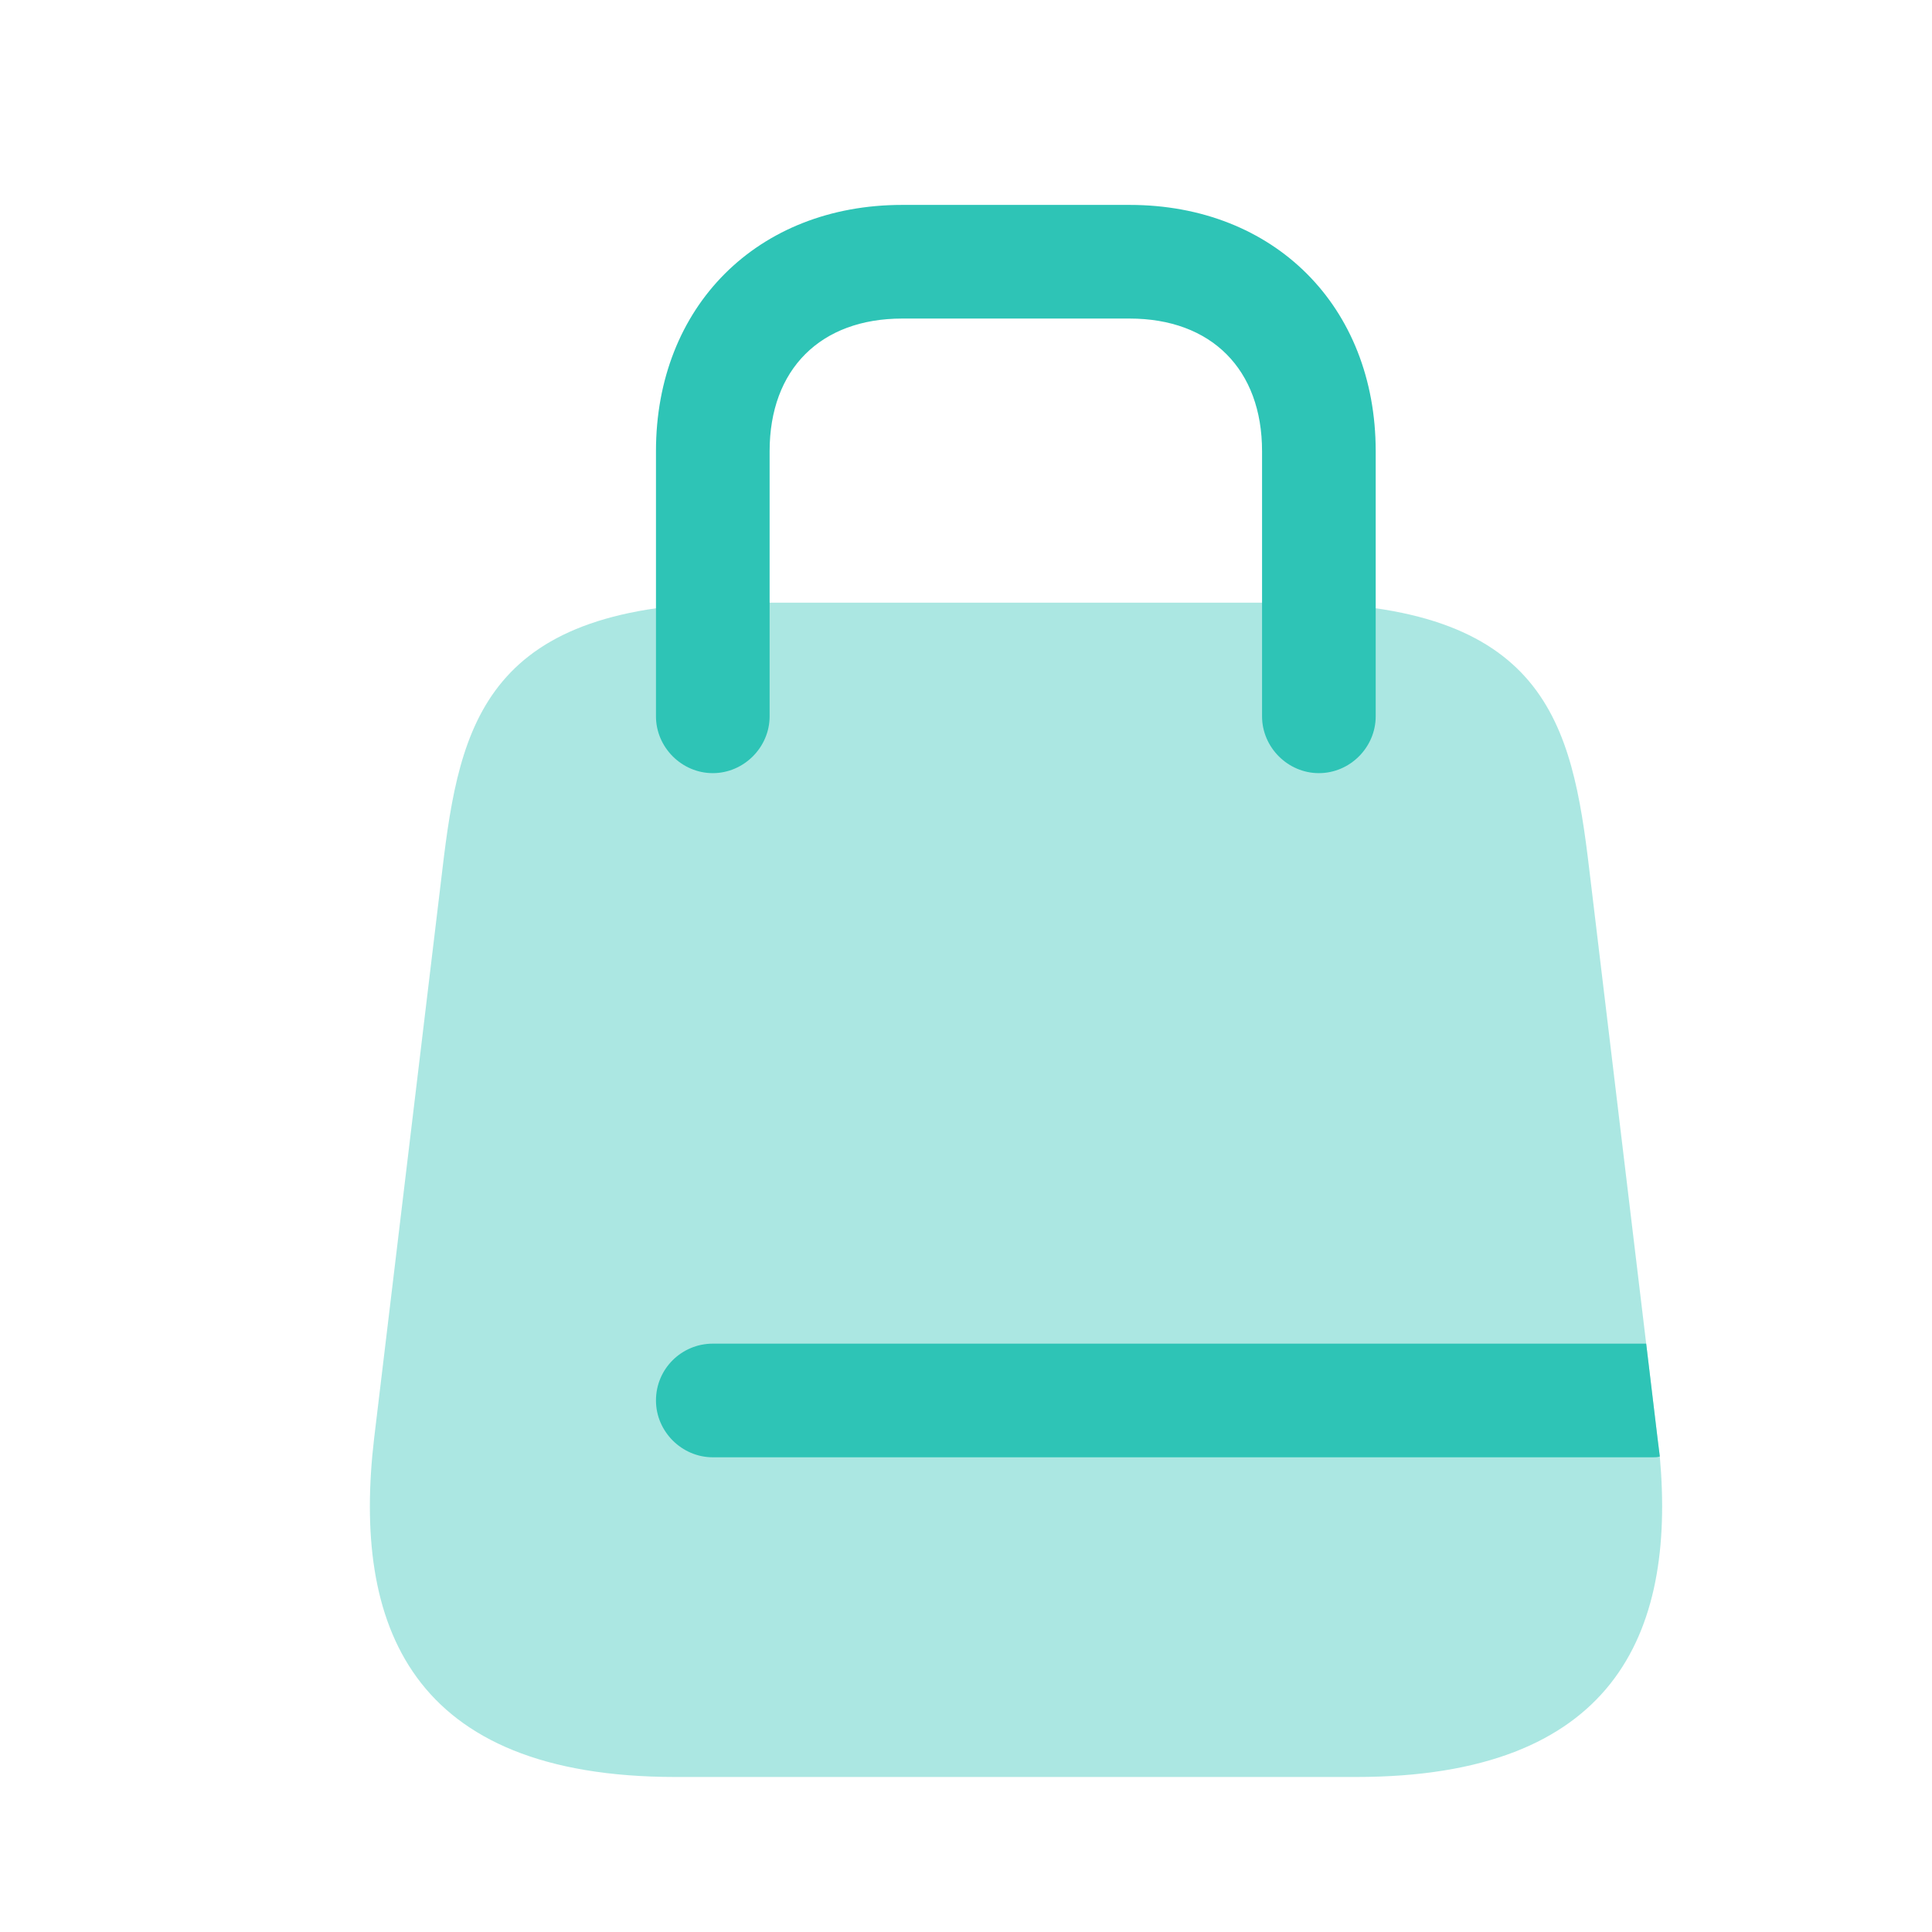
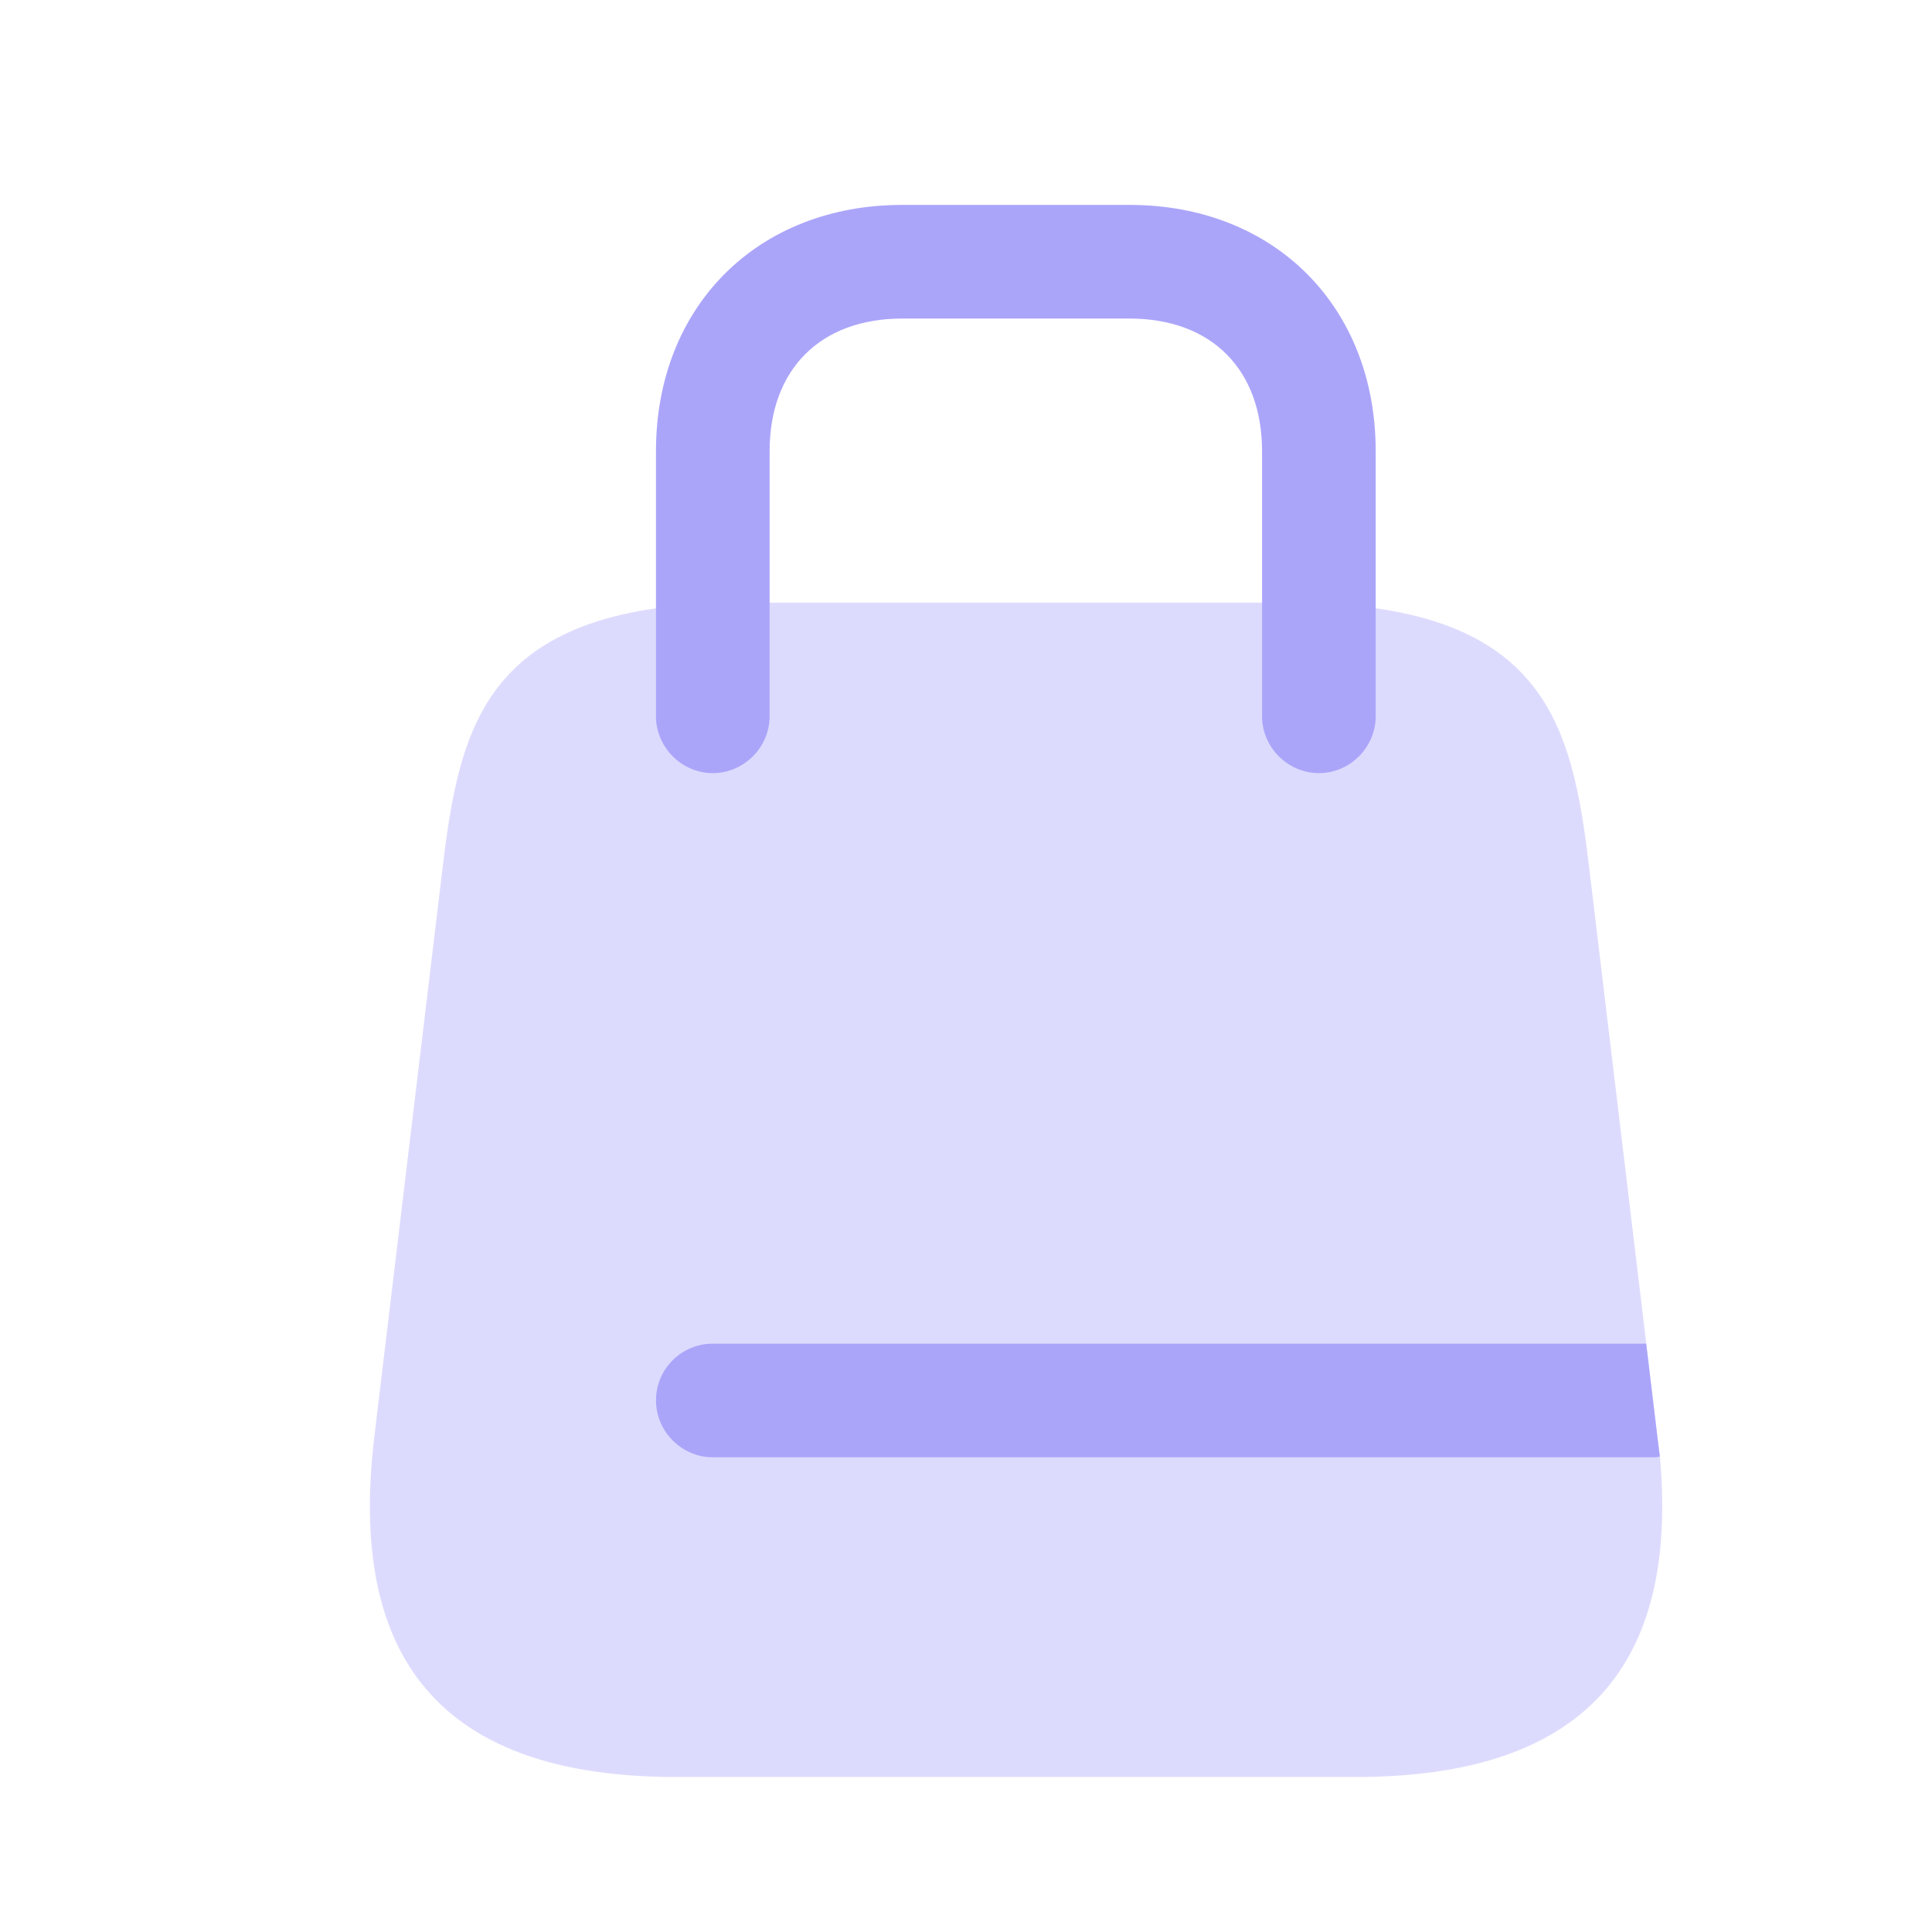
<svg xmlns="http://www.w3.org/2000/svg" width="17" height="17" viewBox="0 0 17 17" fill="none">
-   <path opacity="0.4" d="M11.932 15.636H5.945C3.605 15.636 3.099 14.296 3.292 12.656L3.892 7.656C4.045 6.363 4.272 5.303 6.539 5.303H11.339C13.605 5.303 13.832 6.363 13.985 7.656L14.485 11.823L14.585 12.656C14.592 12.71 14.599 12.763 14.605 12.816C14.745 14.383 14.199 15.636 11.932 15.636Z" fill="#2EC4B6" />
-   <path d="M11.605 6.803C11.332 6.803 11.105 6.576 11.105 6.303V3.97C11.105 3.25 10.659 2.803 9.939 2.803H7.939C7.219 2.803 6.772 3.25 6.772 3.97V6.303C6.772 6.576 6.545 6.803 6.272 6.803C5.999 6.803 5.772 6.576 5.772 6.303V3.97C5.772 2.696 6.665 1.803 7.939 1.803H9.939C11.212 1.803 12.105 2.696 12.105 3.97V6.303C12.105 6.576 11.879 6.803 11.605 6.803Z" fill="#2EC4B6" />
-   <path d="M14.605 12.816C14.585 12.823 14.565 12.823 14.545 12.823H6.272C5.999 12.823 5.772 12.596 5.772 12.323C5.772 12.043 5.999 11.823 6.272 11.823H14.485L14.585 12.656C14.592 12.71 14.599 12.763 14.605 12.816Z" fill="#2EC4B6" />
+   <g>
+     <path d="M2.691 10.333C0.351 10.333 -0.156 8.993 0.037 7.353C0.037 7.353 0.637 2.353 0.637 2.353C0.791 1.06 1.017 0 3.284 0C3.284 0 8.084 0 8.084 0C10.351 0 10.578 1.06 10.731 2.353C10.731 2.353 11.231 6.52 11.231 6.52C11.231 6.52 11.331 7.353 11.331 7.353C11.338 7.407 11.344 7.46 11.351 7.513C11.491 9.08 10.944 10.333 8.678 10.333C8.678 10.333 2.691 10.333 2.691 10.333Z" fill="#ABA5FA" fill-opacity="0.4" transform="translate(3.255 5.303)" />
+     <path d="M5.833 5C5.56 5 5.333 4.773 5.333 4.5C5.333 4.5 5.333 2.167 5.333 2.167C5.333 1.447 4.887 1 4.167 1C4.167 1 2.167 1 2.167 1C1.447 1 1 1.447 1 2.167C1 2.167 1 4.5 1 4.5C1 4.773 0.773 5 0.5 5C0.227 5 0 4.773 0 4.5C0 4.5 0 2.167 0 2.167C0 0.893 0.893 0 2.167 0C2.167 0 4.167 0 4.167 0C5.44 0 6.333 0.893 6.333 2.167C6.333 2.167 6.333 4.5 6.333 4.5C6.333 4.773 6.107 5 5.833 5Z" fill="#ABA5FA" transform="translate(5.772 1.803)" />
+     <path d="M8.833 0.993C8.813 1 8.793 1 8.773 1C8.773 1 0.5 1 0.5 1C0.227 1 0 0.773 0 0.5C0 0.22 0.227 0 0.5 0C0.5 0 8.713 0 8.713 0C8.713 0 8.813 0.833 8.813 0.833C8.82 0.887 8.827 0.94 8.833 0.993Z" fill="#ABA5FA" transform="translate(5.772 11.823)" />
+   </g>
</svg>
